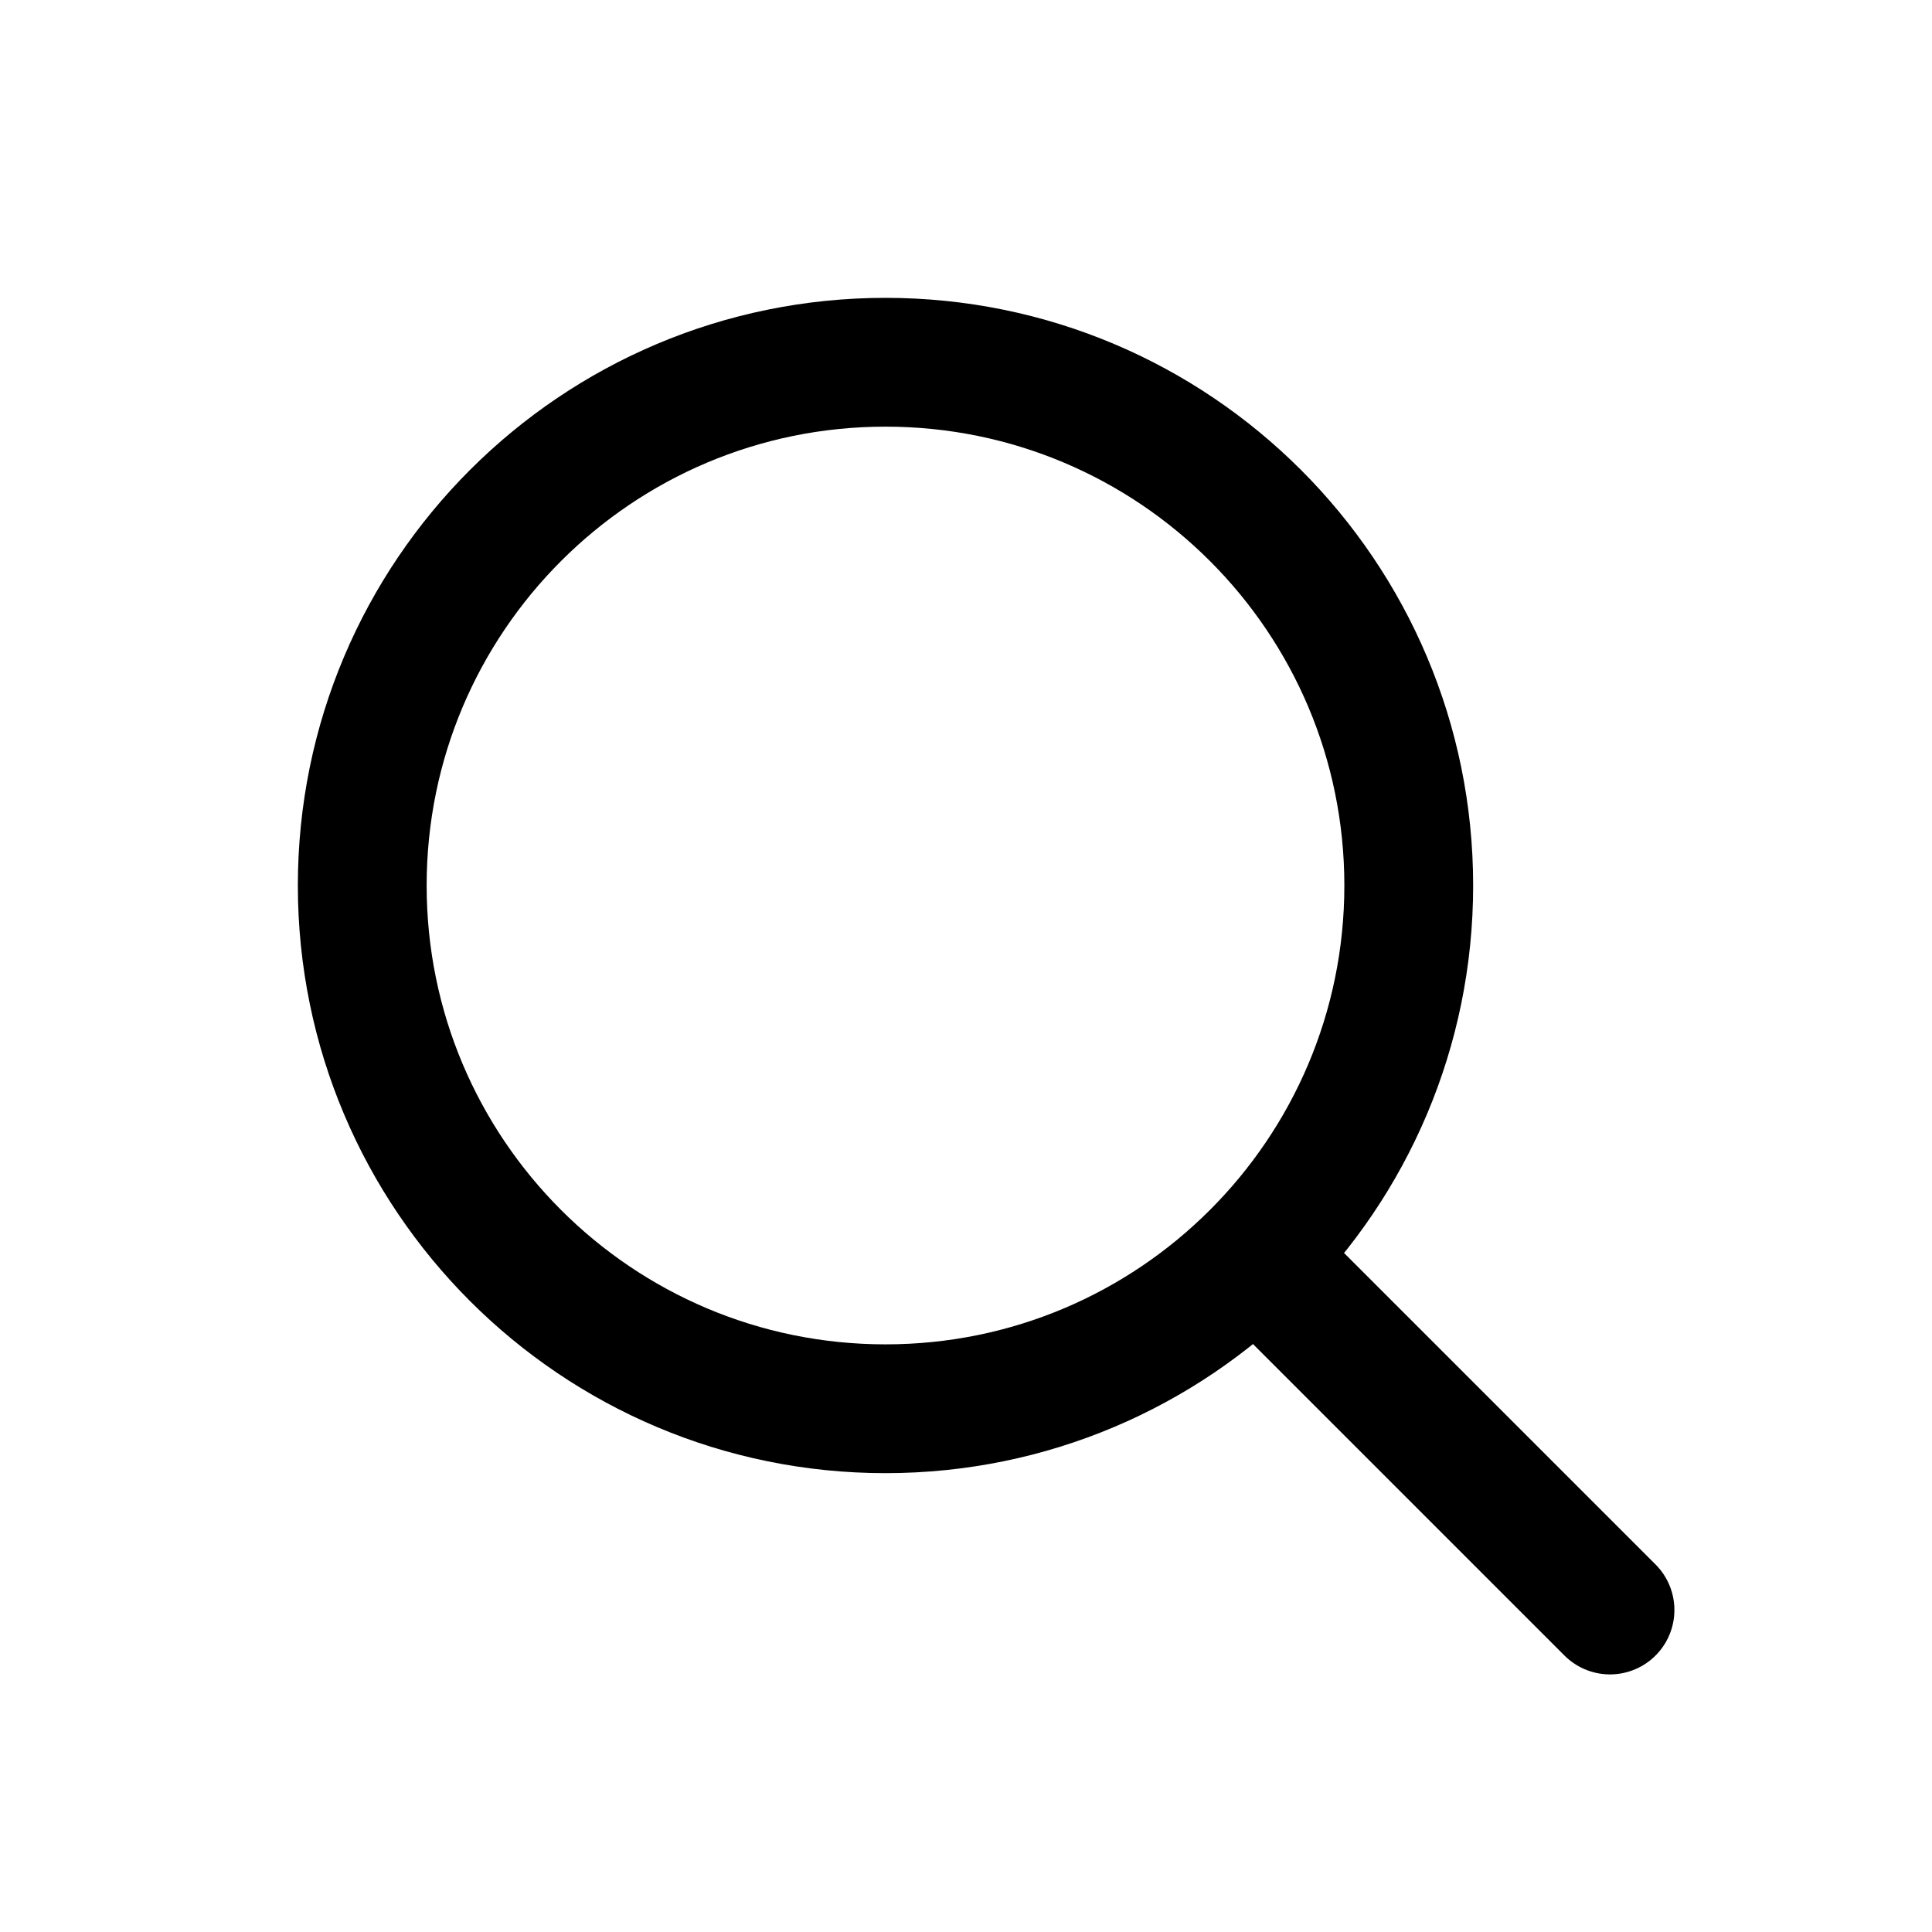
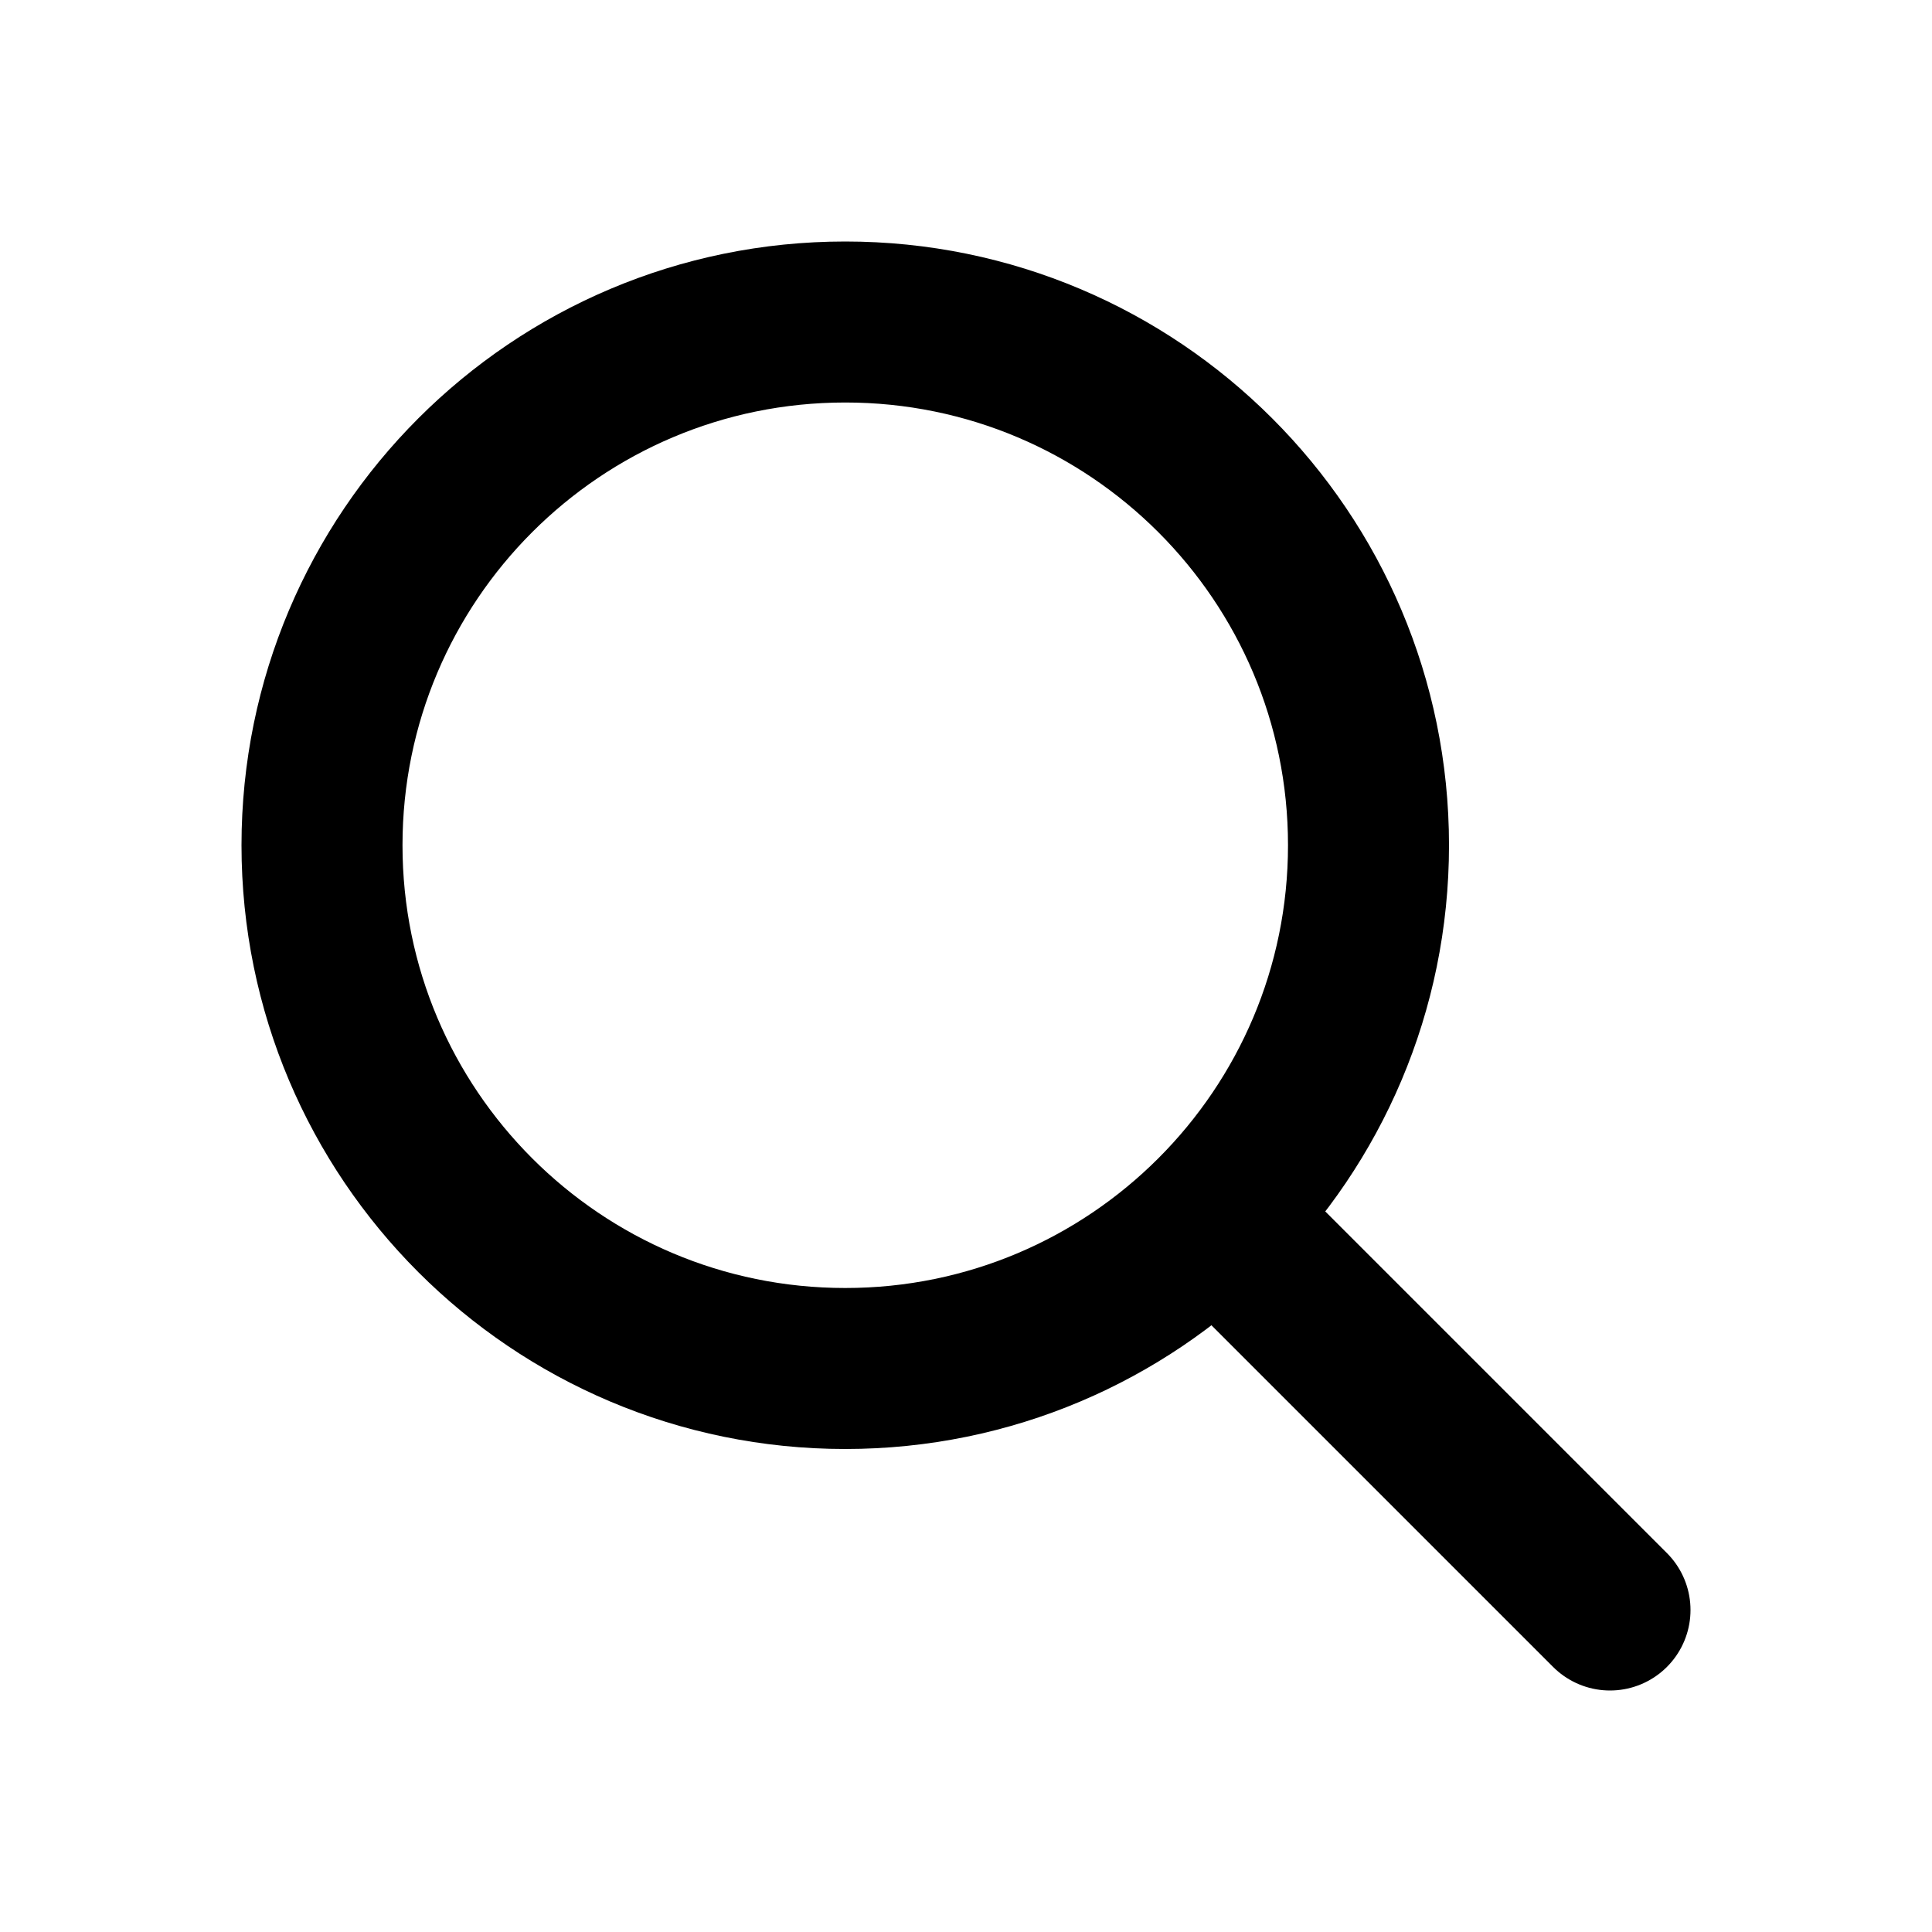
- <svg xmlns="http://www.w3.org/2000/svg" viewBox="0 0 24 24" width="24" height="24" fill="none" stroke="currentColor" stroke-width="1.6" stroke-linecap="round" stroke-linejoin="round">
-   <circle cx="11" cy="11" r="6.5" />
-   <path d="M15.8 15.8L20 20" />
+ <svg xmlns="http://www.w3.org/2000/svg" viewBox="0 0 24 24" width="24" height="24" fill="none" stroke="currentColor" stroke-width="2" stroke-linecap="round" stroke-linejoin="round">
+   <circle cx="10.5" cy="10.5" r="6.5" />
+   <path d="M15.5 15.5L20 20" />
</svg>
